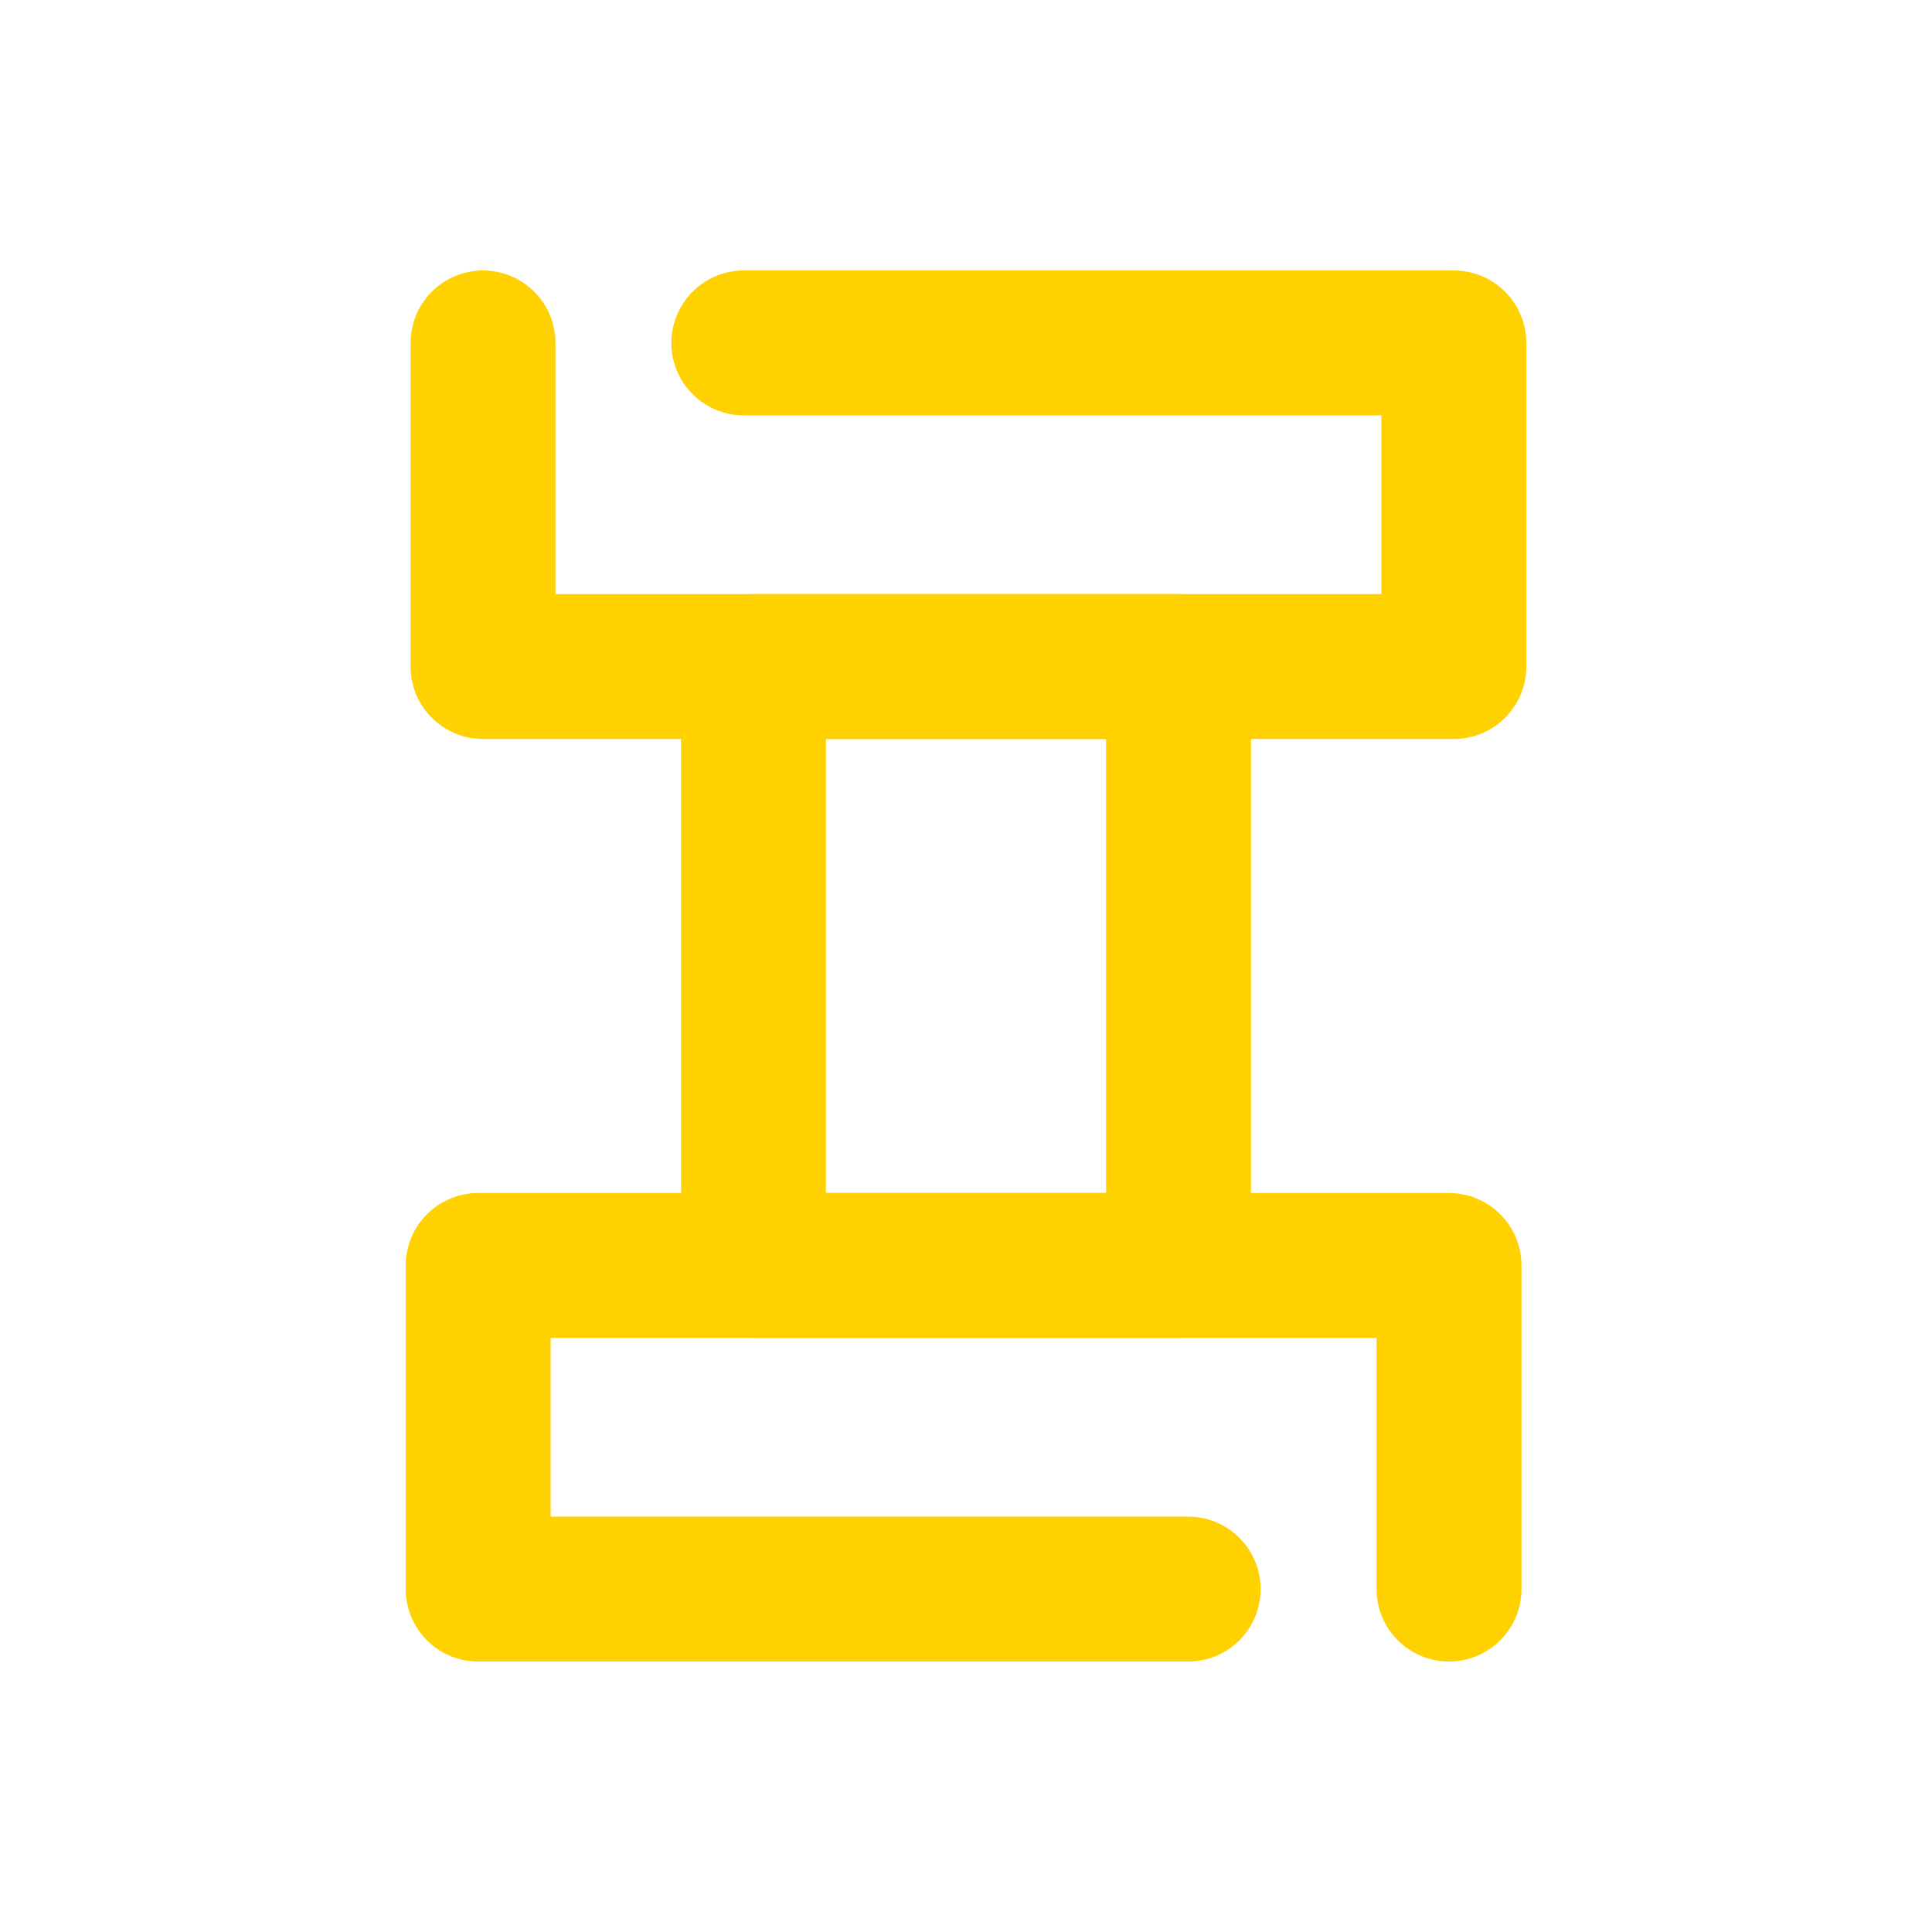
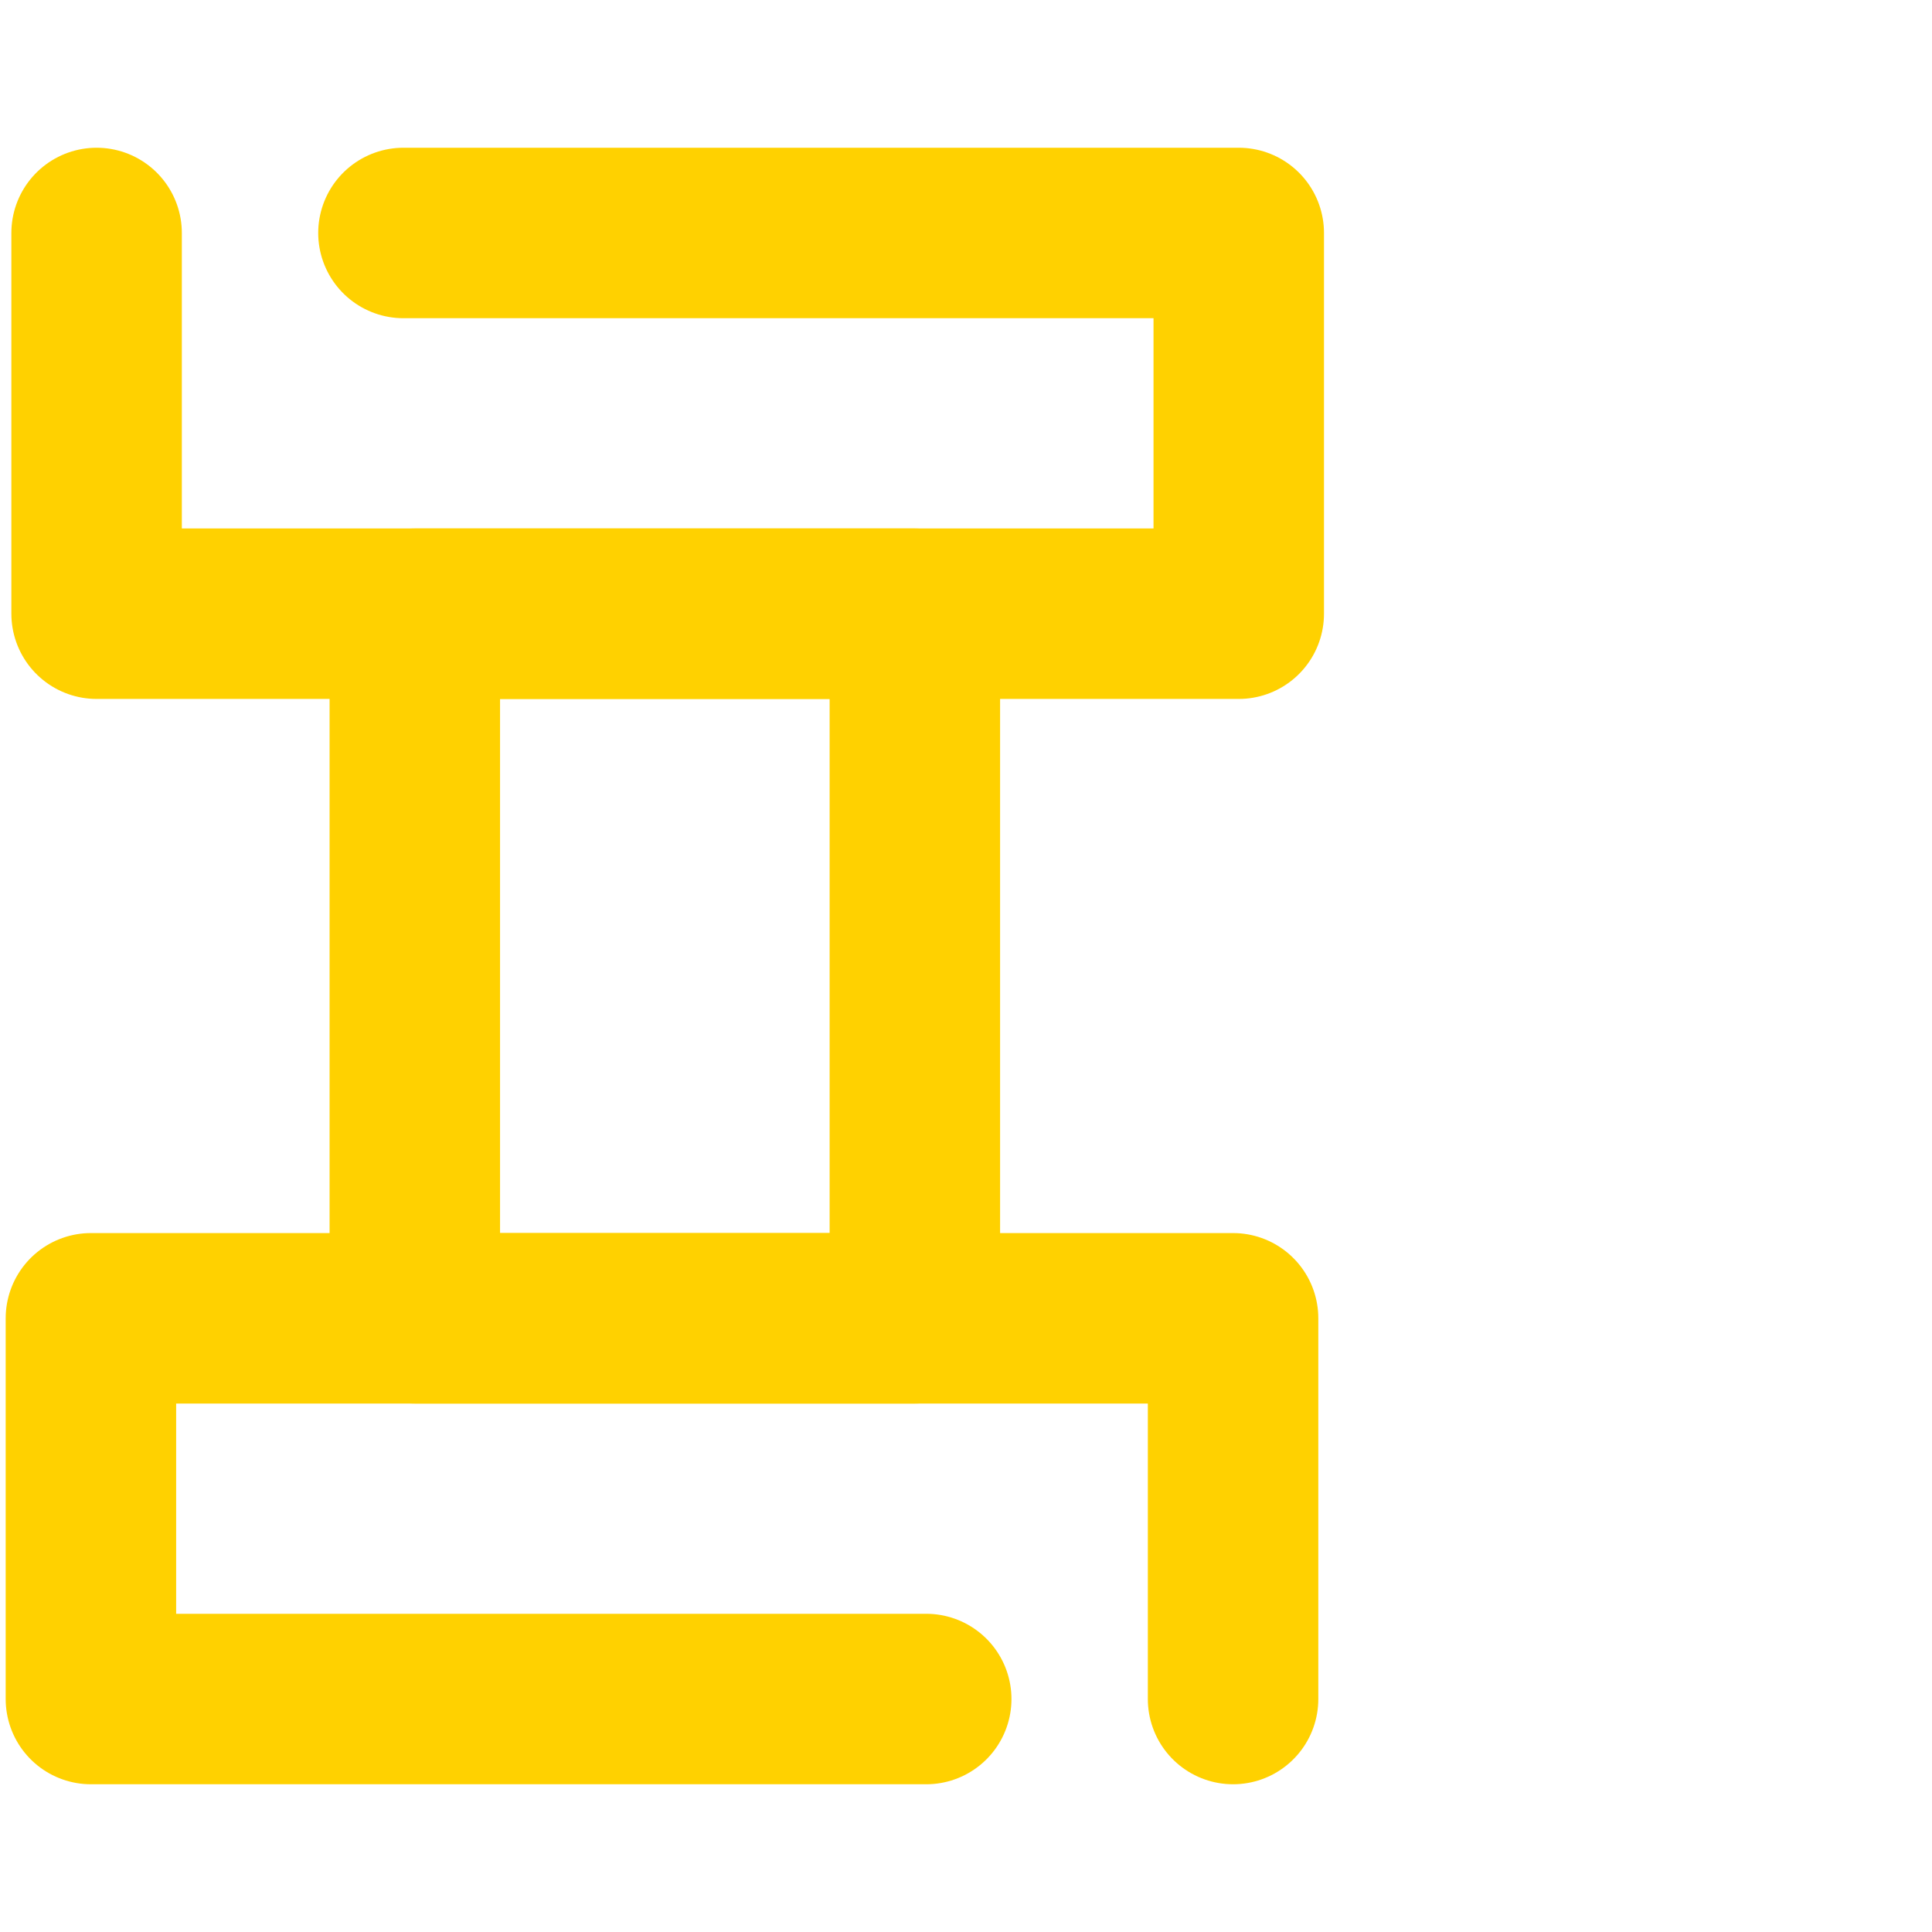
- <svg xmlns="http://www.w3.org/2000/svg" version="1.1" id="Layer_1" x="0px" y="0px" viewBox="0 0 40 40" style="enable-background:new 0 0 40 40;" xml:space="preserve">
+ <svg xmlns="http://www.w3.org/2000/svg" version="1.1" id="Layer_1" x="0px" y="0px" viewBox="1 -1 34 34" style="enable-background:new 1 -1 34 34;" xml:space="preserve">
  <style type="text/css">
	.st0{fill:none;stroke:#FFD100;stroke-width:3;stroke-linecap:round;stroke-linejoin:round;stroke-miterlimit:10;}
</style>
-   <g id="XMLID_592_">
-     <rect id="XMLID_595_" x="15.6" y="13.8" class="st0" width="8.8" height="12.4" />
-     <polyline id="XMLID_594_" class="st0" points="30,32.9 30,26.2 9.9,26.2 9.9,32.9 24.6,32.9  " />
-     <polyline id="XMLID_593_" class="st0" points="10,7.1 10,13.8 30.1,13.8 30.1,7.1 15.4,7.1  " />
+   <g id="XMLID_3863_">
+     <rect id="XMLID_3866_" x="8.3" y="9.8" class="st0" width="8.8" height="12.4" />
+     <polyline id="XMLID_3865_" class="st0" points="22.7,28.9 22.7,22.2 2.6,22.2 2.6,28.9 17.3,28.9  " />
+     <polyline id="XMLID_3864_" class="st0" points="2.7,3.1 2.7,9.8 22.8,9.8 22.8,3.1 8.1,3.1  " />
  </g>
</svg>
